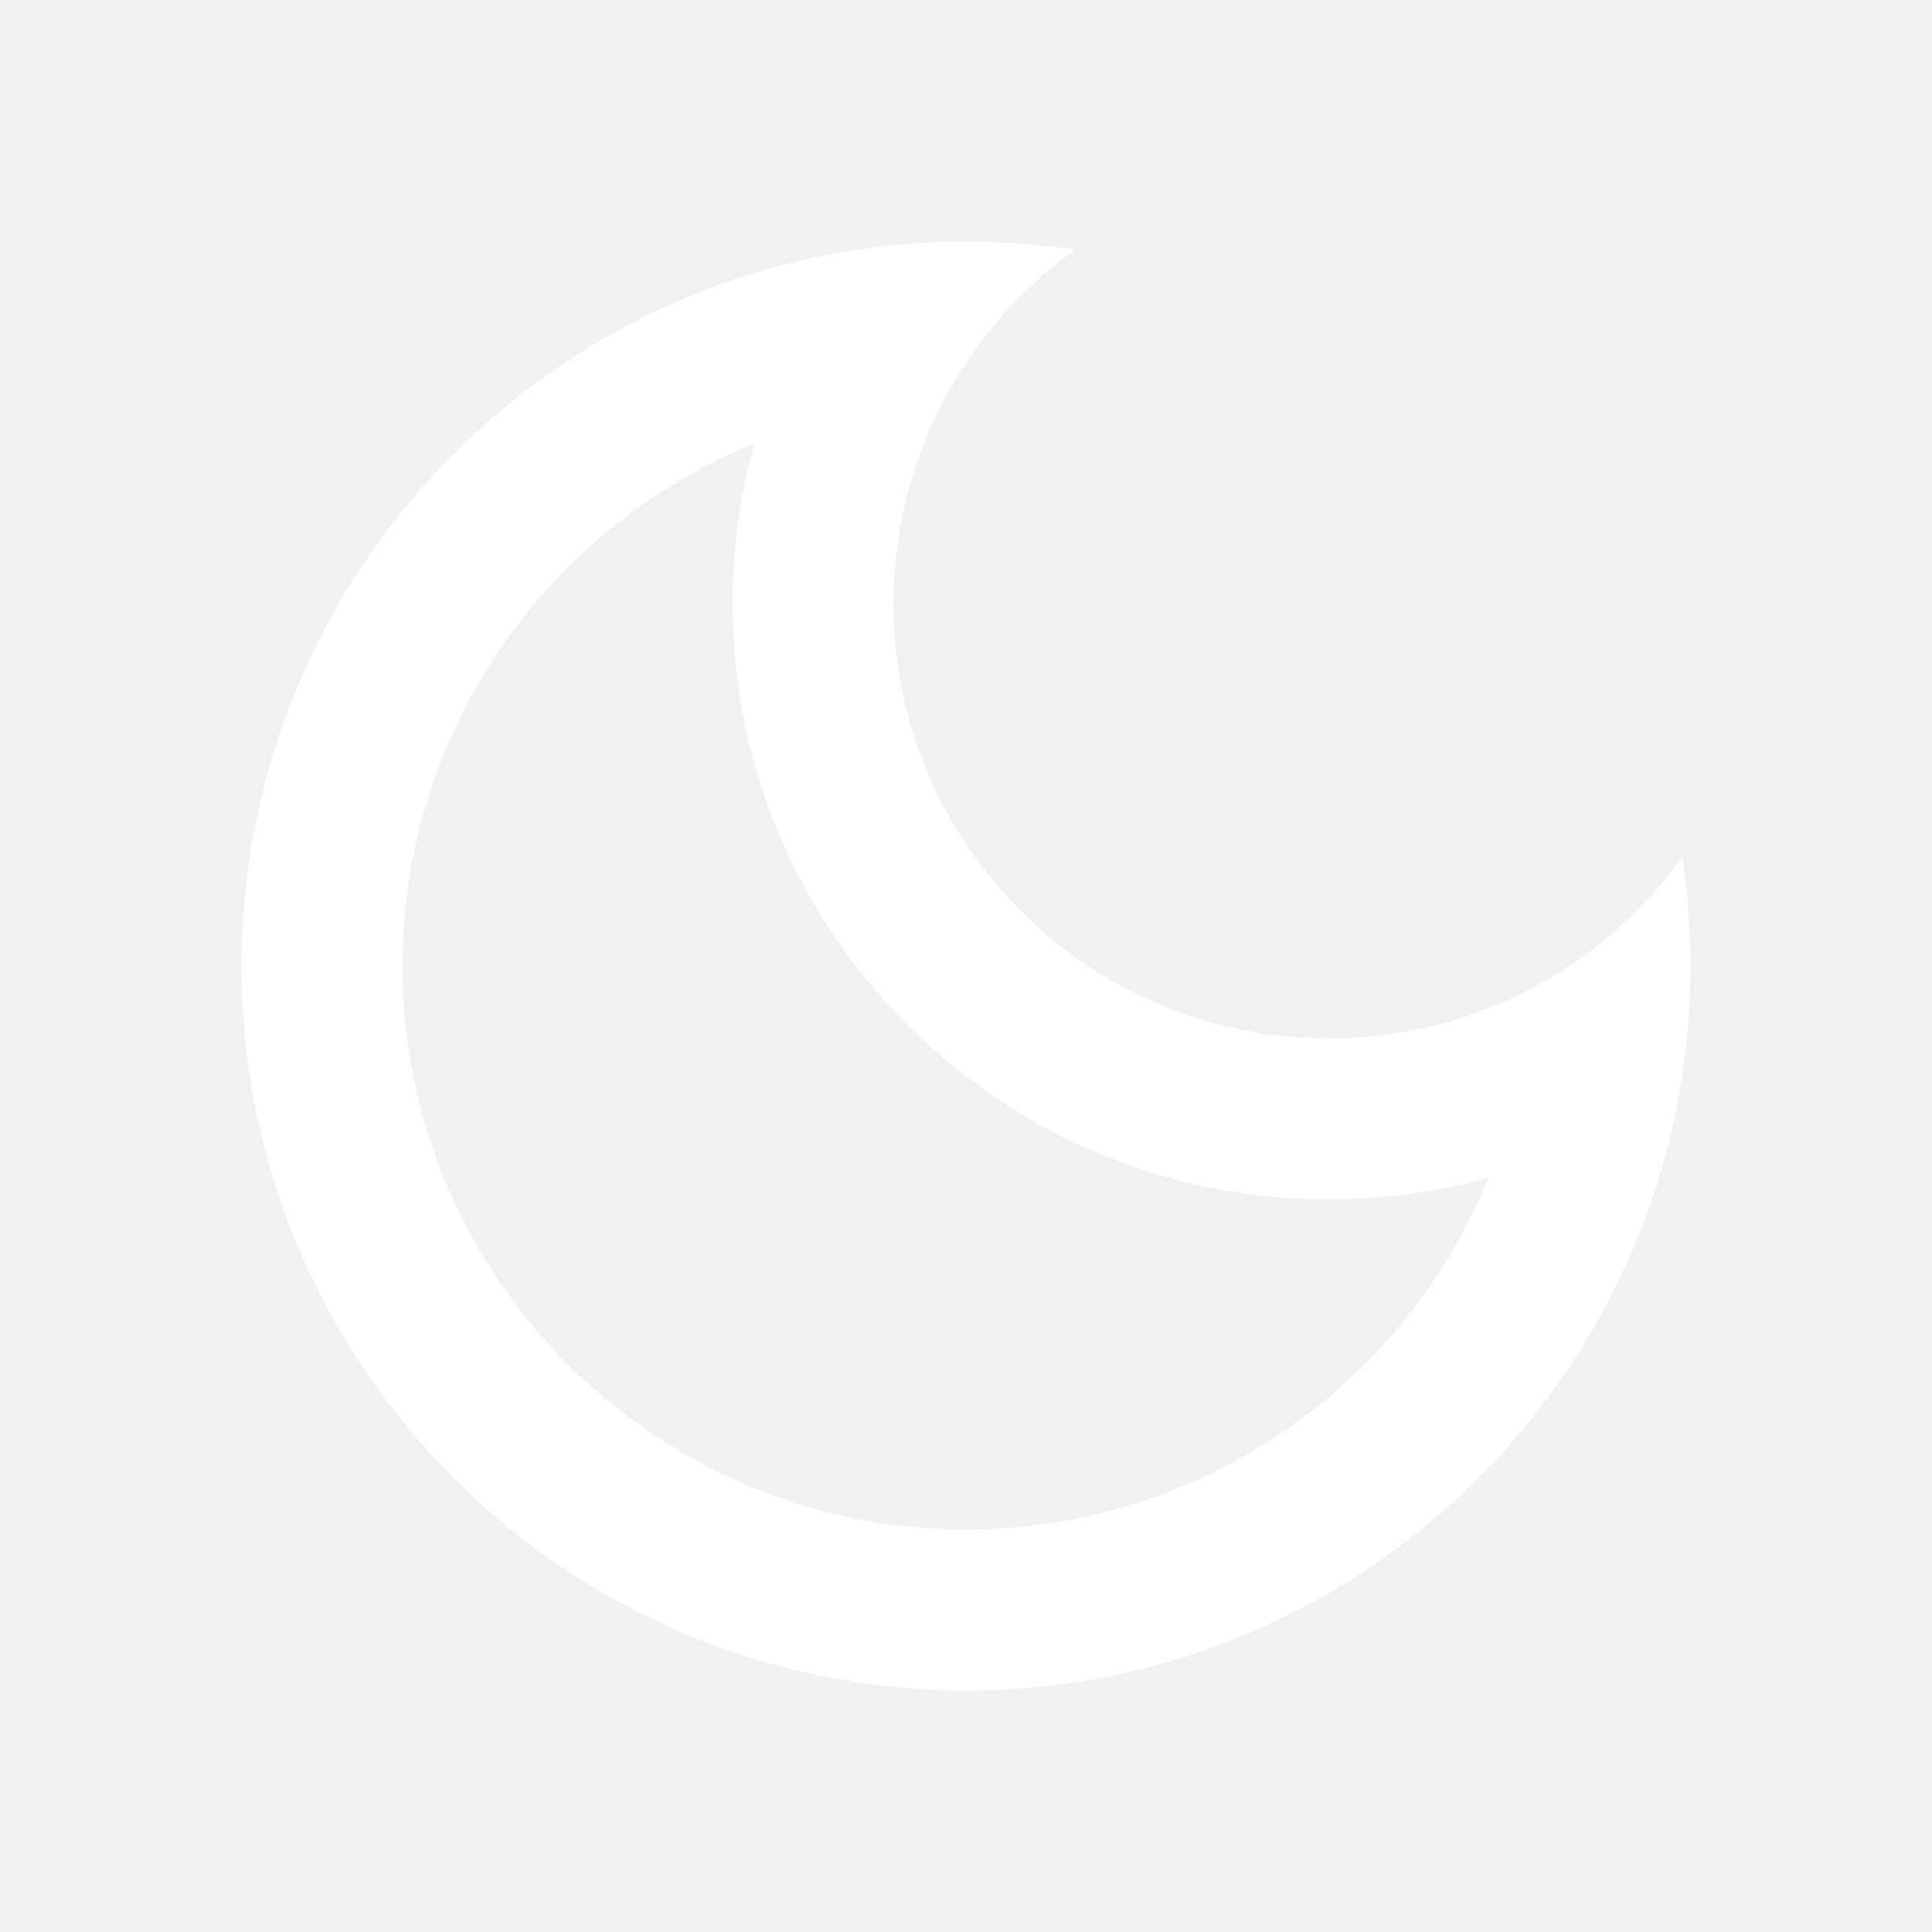
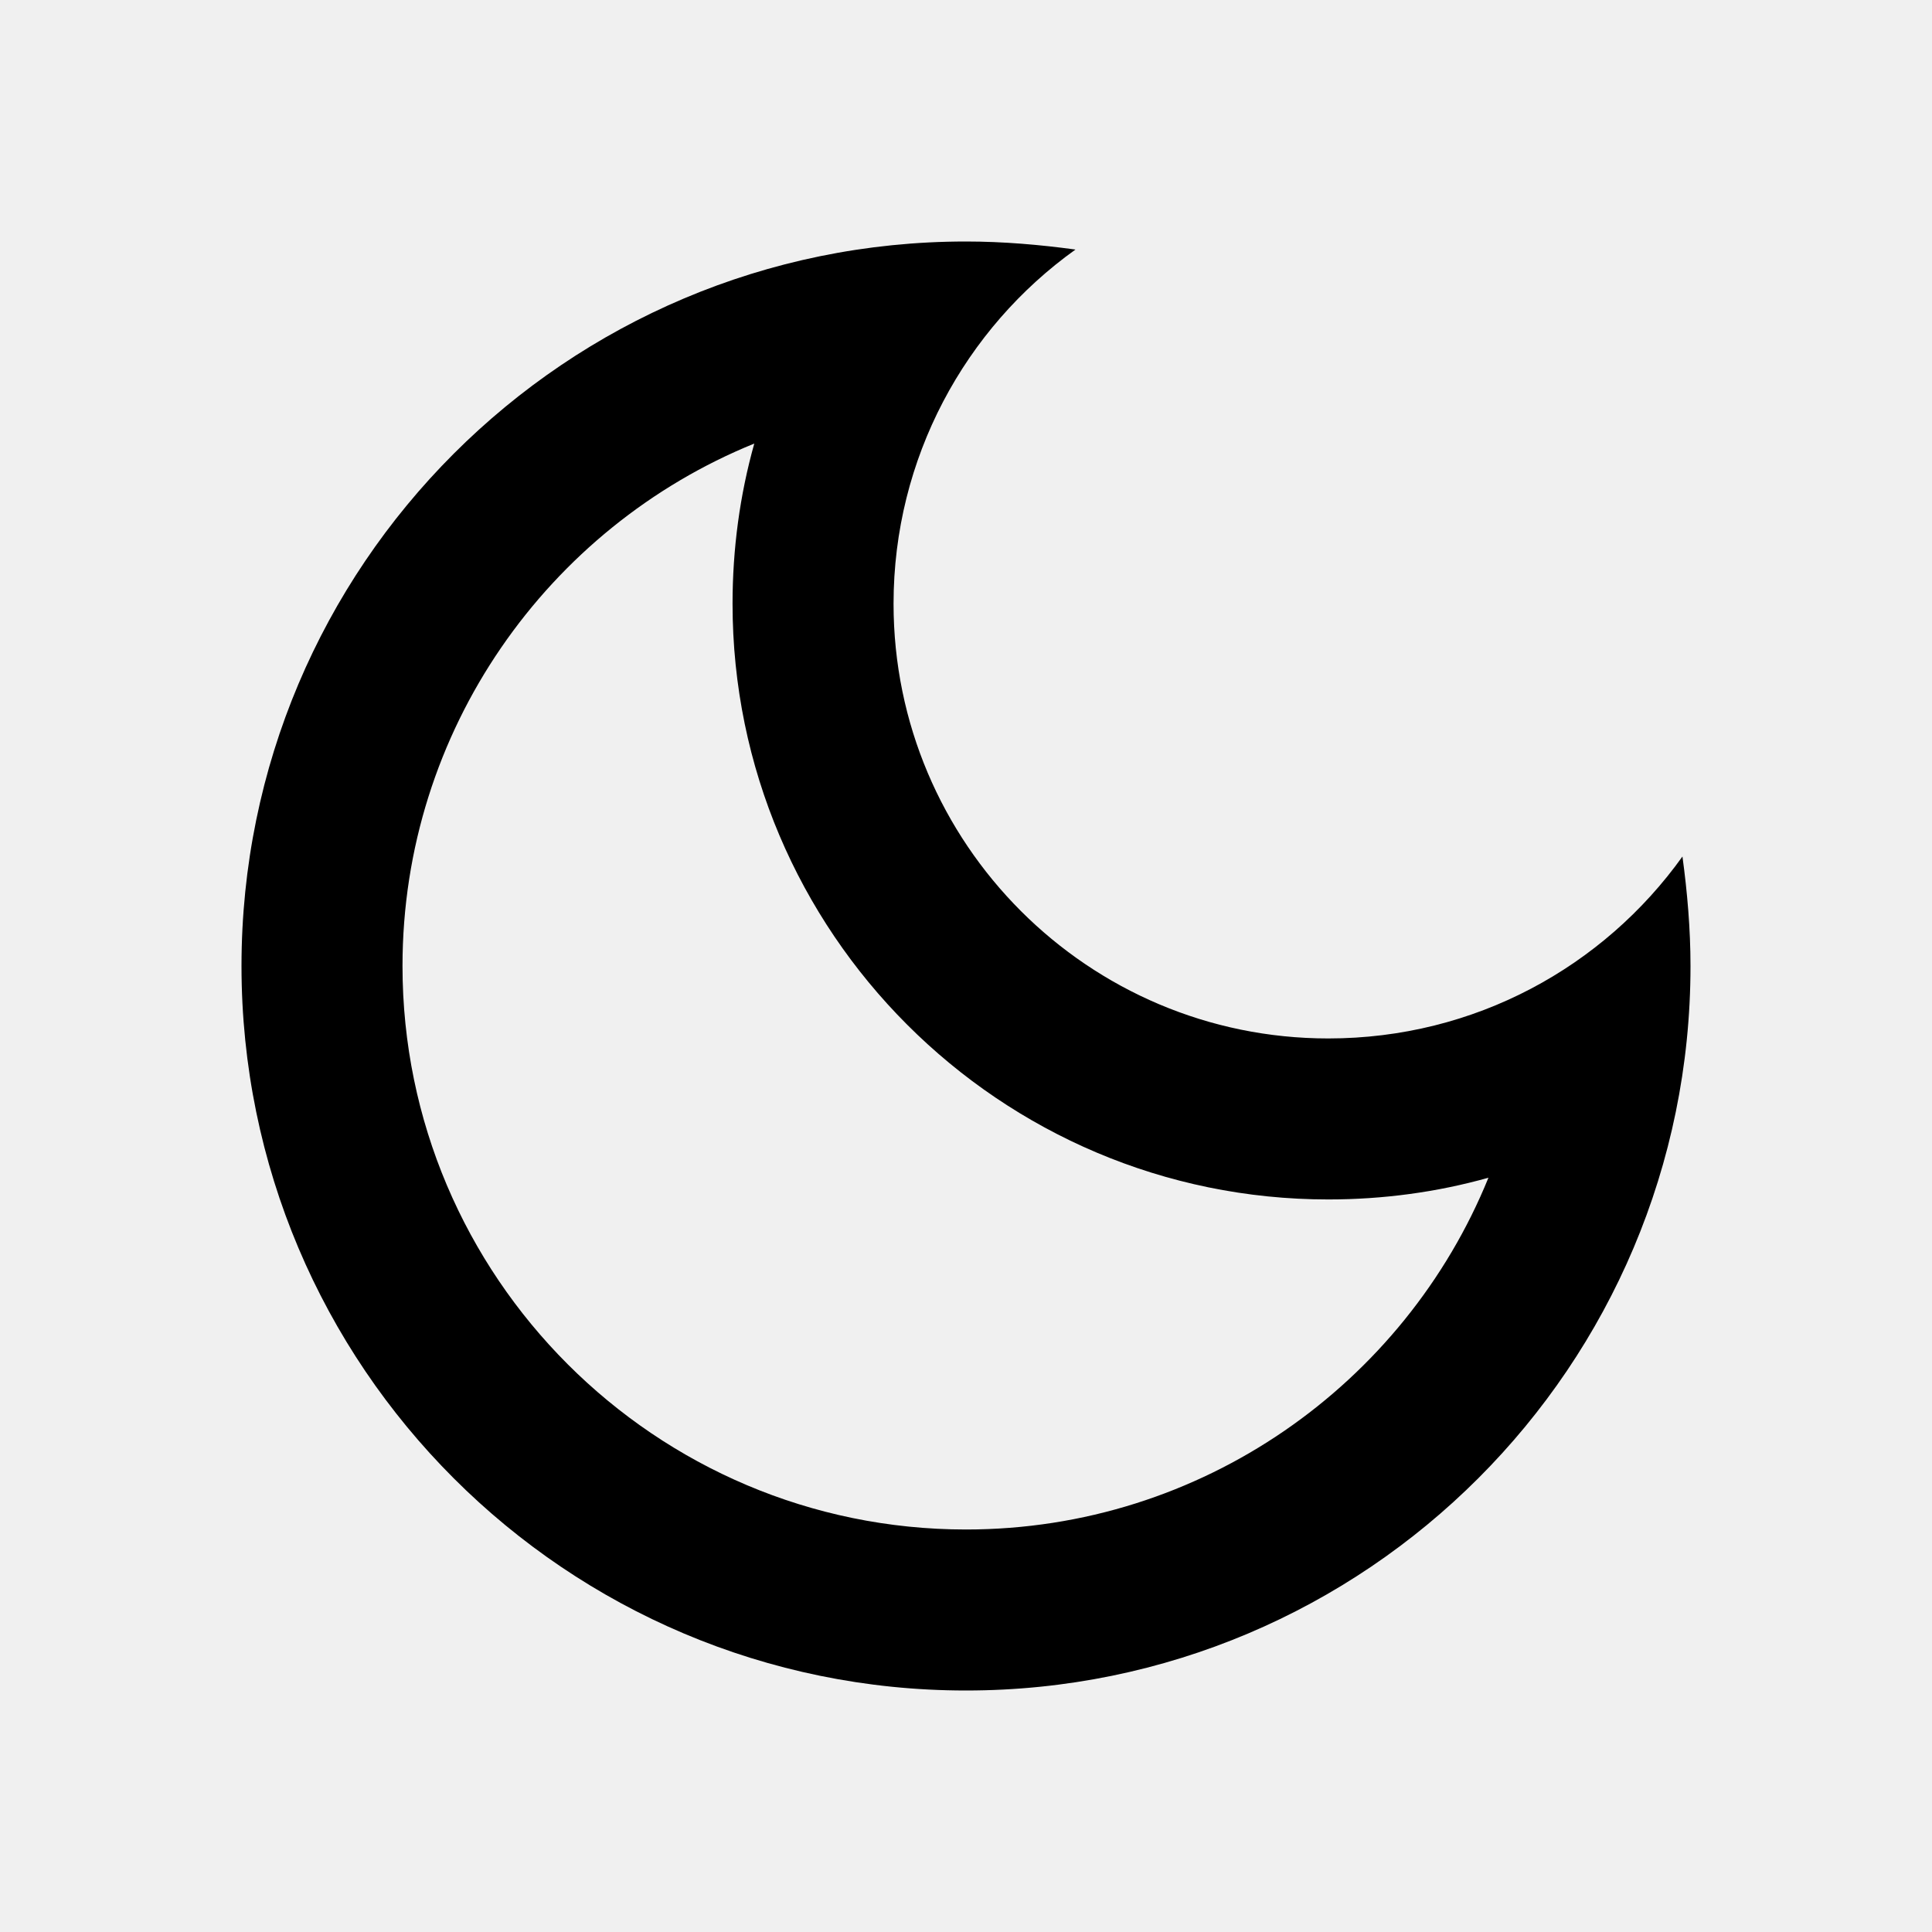
<svg xmlns="http://www.w3.org/2000/svg" version="1.0" viewBox="0 0 24 24" width="24" height="24">
-   <path fill="white" d="M9.37,5.51C9.19,6.15,9.1,6.82,9.1,7.5c0,4.08,3.32,7.4,7.4,7.4c0.68,0,1.35-0.09,1.99-0.27C17.45,17.19,14.93,19,12,19 c-3.86,0-7-3.14-7-7C5,9.07,6.81,6.55,9.37,5.51z M12,3c-4.97,0-9,4.03-9,9s4.03,9,9,9s9-4.03,9-9c0-0.46-0.04-0.92-0.1-1.36 c-0.98,1.37-2.58,2.26-4.4,2.26c-2.98,0-5.4-2.42-5.4-5.4c0-1.81,0.89-3.42,2.26-4.4C12.92,3.04,12.46,3,12,3L12,3z" />
+   <path fill="black" d="M9.37,5.51C9.19,6.15,9.1,6.82,9.1,7.5c0,4.08,3.32,7.4,7.4,7.4c0.68,0,1.35-0.09,1.99-0.27C17.45,17.19,14.93,19,12,19 c-3.86,0-7-3.14-7-7C5,9.07,6.81,6.55,9.37,5.51z M12,3c-4.97,0-9,4.03-9,9s4.03,9,9,9s9-4.03,9-9c0-0.46-0.04-0.92-0.1-1.36 c-0.98,1.37-2.58,2.26-4.4,2.26c-2.98,0-5.4-2.42-5.4-5.4c0-1.81,0.89-3.42,2.26-4.4C12.92,3.04,12.46,3,12,3L12,3z" />
</svg>
